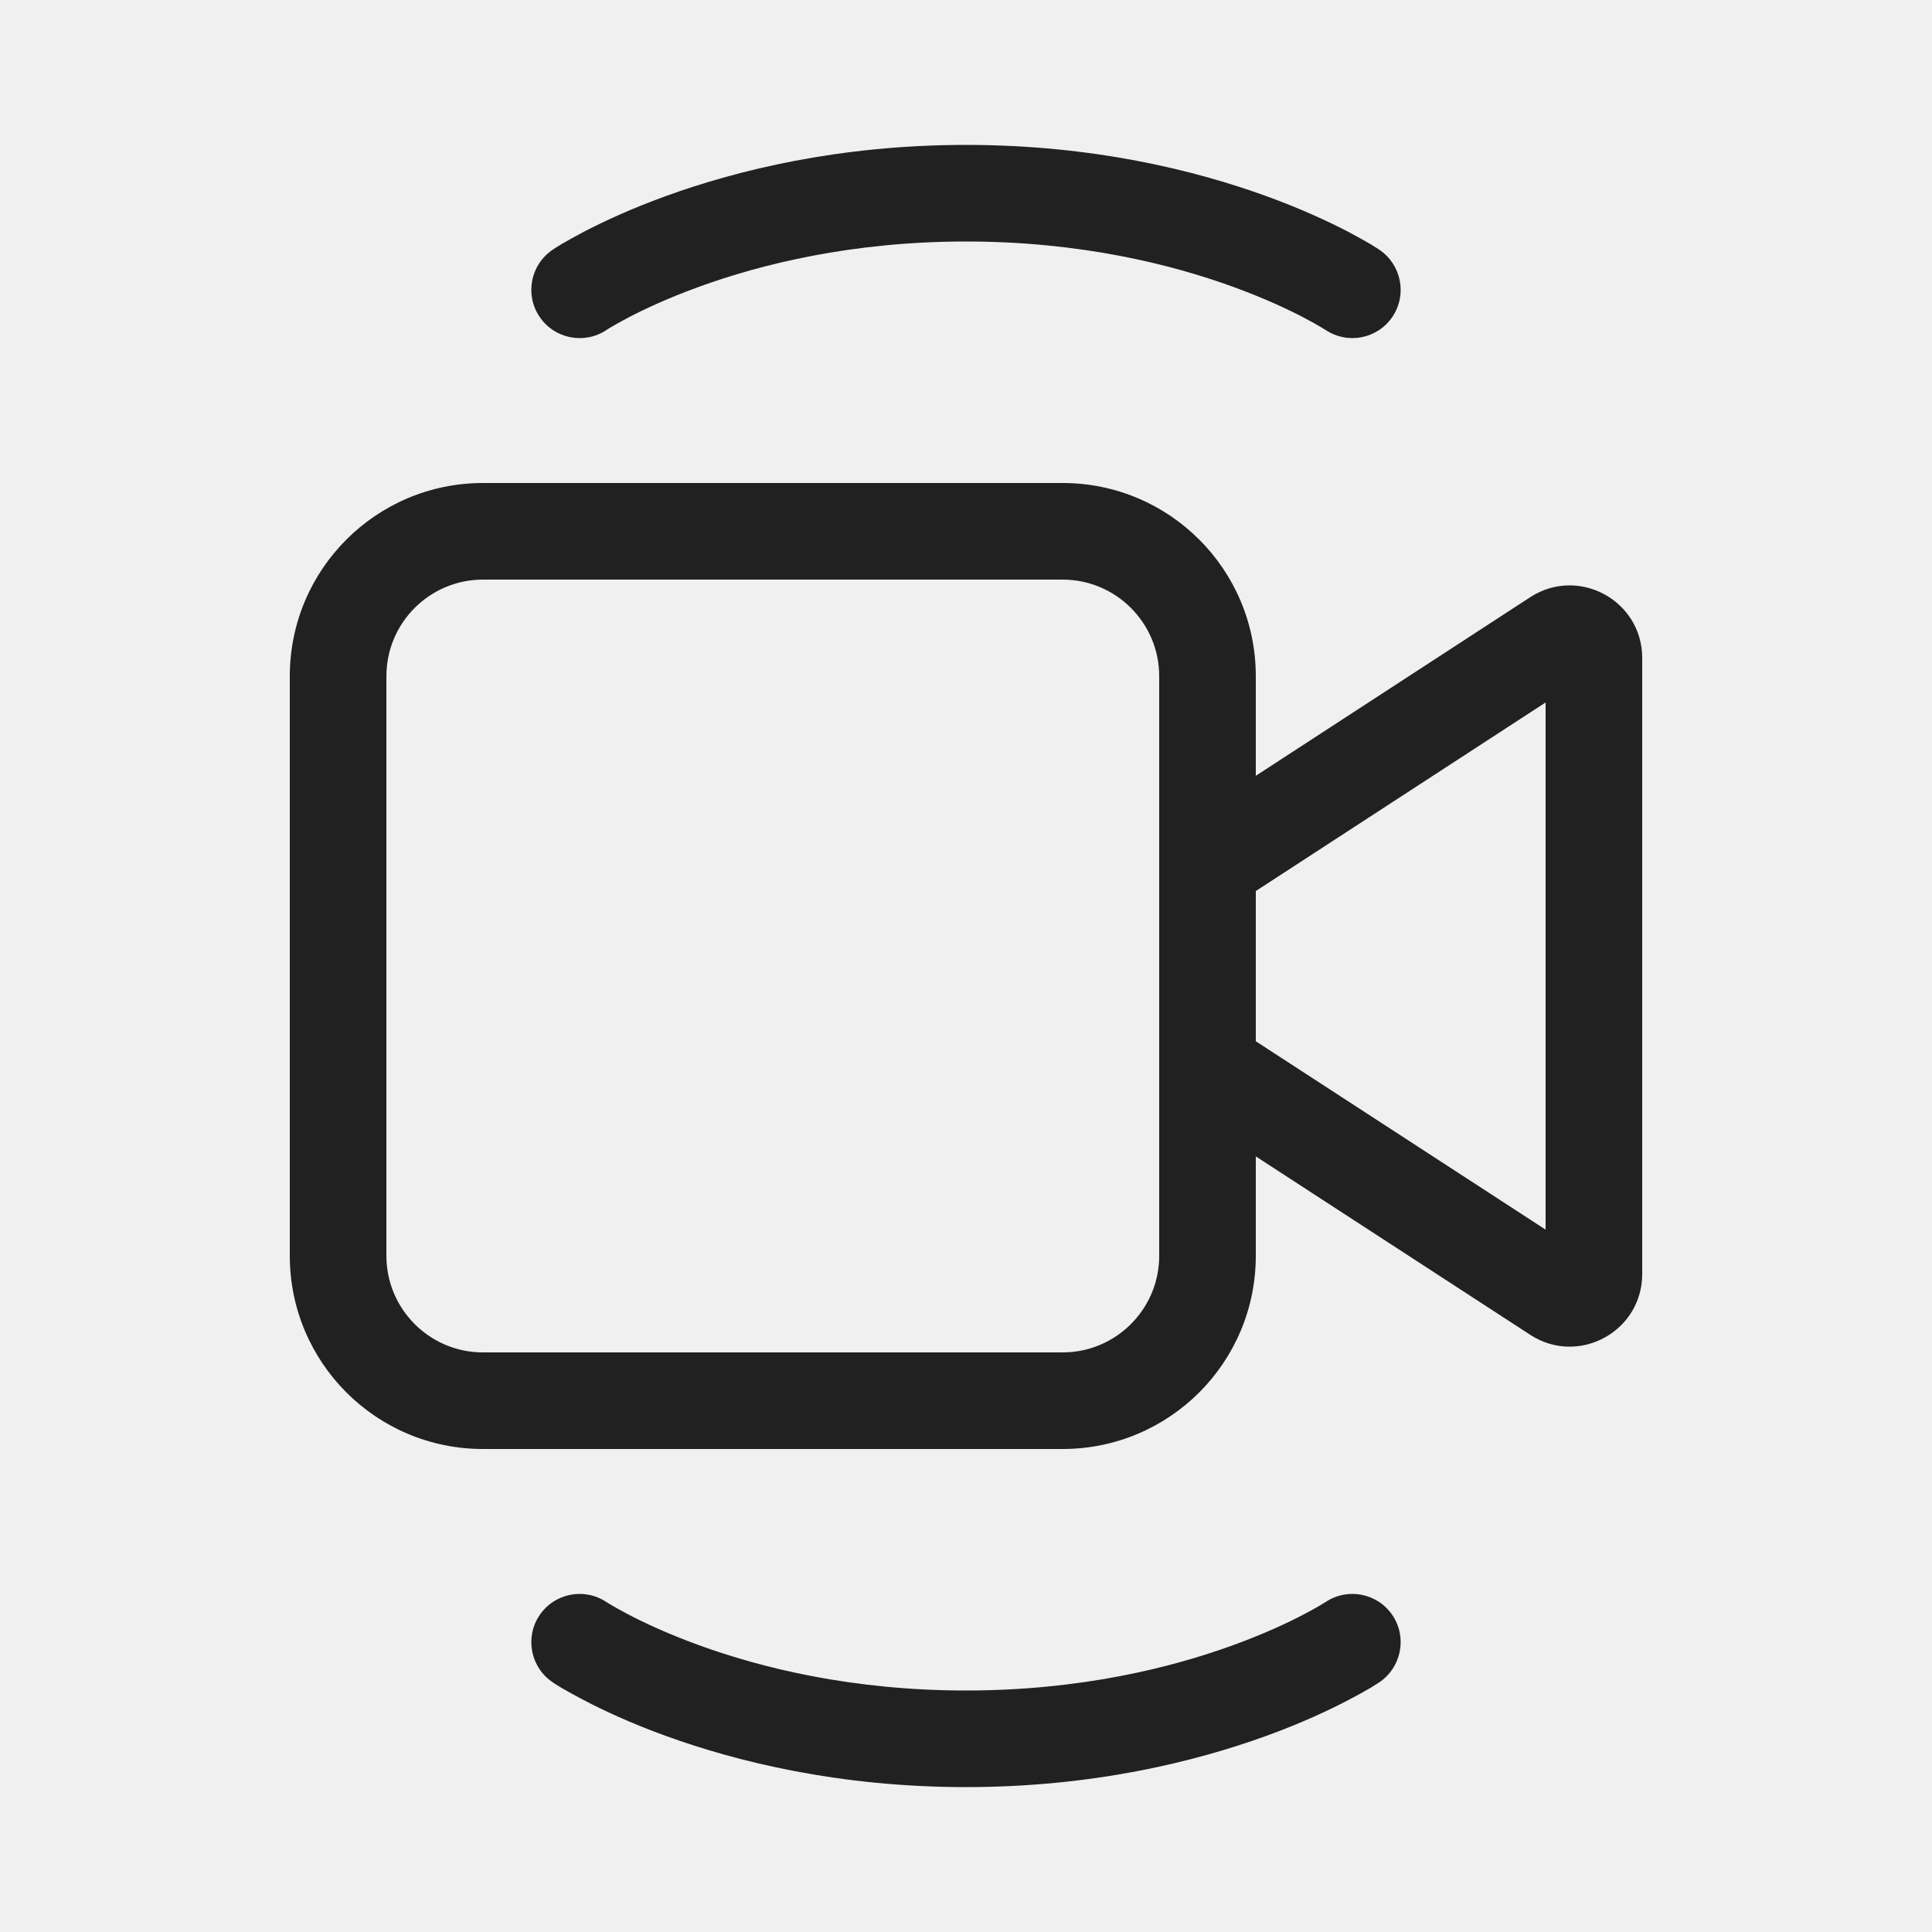
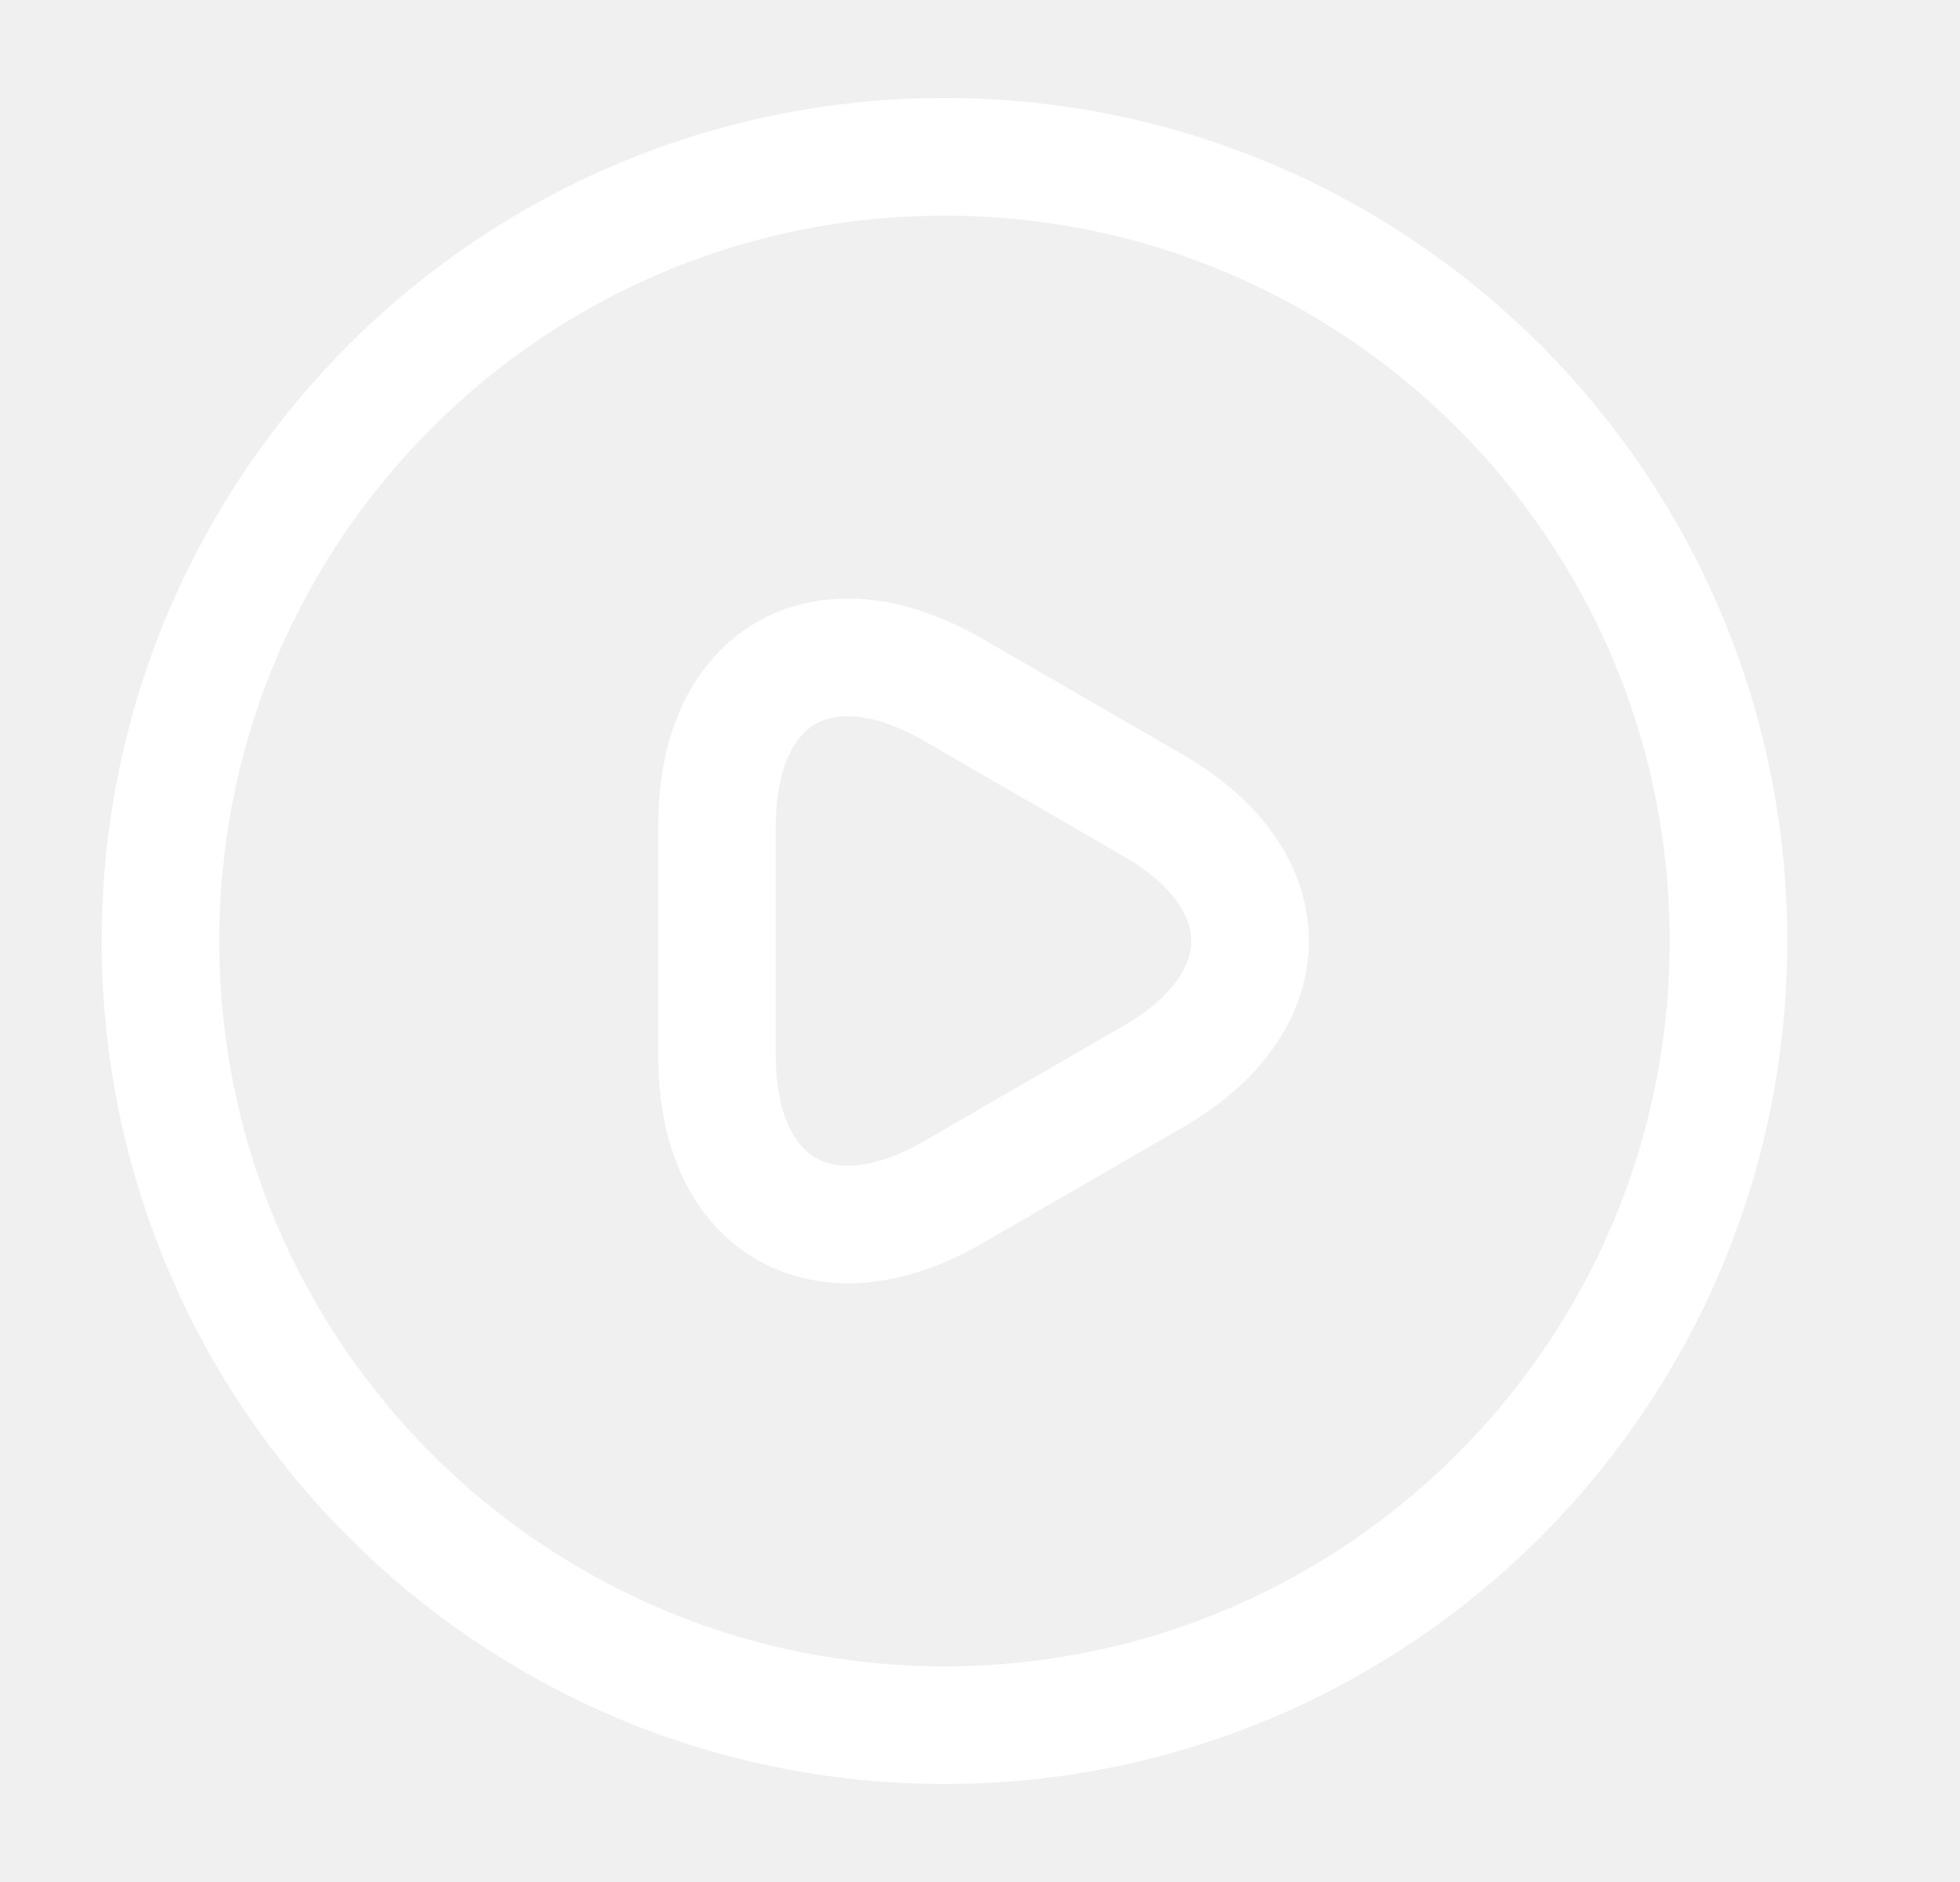
- <svg xmlns="http://www.w3.org/2000/svg" width="20" height="20" viewBox="0 0 20 20" fill="none">
-   <path d="M5 5C3.895 5 3 5.895 3 7V13C3 14.105 3.895 15 5 15H11C12.105 15 13 14.105 13 13V11.971L15.841 13.818C16.34 14.143 17 13.784 17 13.189V6.811C17 6.216 16.34 5.858 15.841 6.182L13 8.031V7C13 5.895 12.105 5 11 5H5ZM13 9.224L16 7.272V12.729L13 10.779V9.224ZM12 7V13C12 13.552 11.552 14 11 14H5C4.448 14 4 13.552 4 13V7C4 6.448 4.448 6 5 6H11C11.552 6 12 6.448 12 7ZM6.892 2.03C6.525 2.163 6.239 2.298 6.042 2.4C5.944 2.452 5.867 2.496 5.813 2.527C5.787 2.543 5.766 2.556 5.75 2.566L5.732 2.578L5.726 2.582L5.724 2.583L5.723 2.584C5.722 2.584 5.723 2.584 6 3L5.723 2.584C5.493 2.737 5.431 3.048 5.584 3.277C5.737 3.507 6.047 3.569 6.277 3.417L6.284 3.412C6.292 3.406 6.306 3.398 6.325 3.387C6.364 3.364 6.424 3.329 6.505 3.287C6.667 3.202 6.912 3.087 7.233 2.97C7.875 2.736 8.817 2.5 10 2.5C11.183 2.5 12.125 2.736 12.767 2.97C13.088 3.087 13.333 3.202 13.495 3.287C13.576 3.329 13.636 3.364 13.675 3.387C13.694 3.398 13.707 3.406 13.716 3.412L13.723 3.416C13.723 3.416 13.723 3.416 13.985 3.023L13.723 3.416C13.953 3.569 14.263 3.507 14.416 3.277C14.569 3.048 14.506 2.737 14.277 2.584L14 3C14.277 2.584 14.277 2.584 14.277 2.584L14.276 2.583L14.274 2.582L14.268 2.578L14.249 2.566C14.234 2.556 14.213 2.543 14.187 2.527C14.133 2.496 14.056 2.452 13.958 2.4C13.761 2.298 13.475 2.163 13.108 2.03C12.375 1.764 11.317 1.5 10 1.5C8.683 1.5 7.625 1.764 6.892 2.03ZM6.277 3.417C6.276 3.417 6.277 3.417 6.277 3.417ZM13.723 3.416C13.723 3.416 13.723 3.417 13.723 3.416ZM6.892 17.97C7.625 18.236 8.683 18.5 10 18.5C11.317 18.5 12.375 18.236 13.108 17.97C13.475 17.837 13.761 17.702 13.958 17.599C14.056 17.548 14.133 17.504 14.187 17.473C14.213 17.457 14.234 17.444 14.249 17.434L14.268 17.422L14.274 17.418L14.276 17.417L14.277 17.416C14.277 17.416 14.277 17.416 14 17L14.277 17.416C14.506 17.263 14.569 16.952 14.416 16.723C14.263 16.493 13.953 16.431 13.723 16.584L13.985 16.977C13.723 16.584 13.723 16.584 13.723 16.584L13.716 16.588C13.707 16.594 13.694 16.602 13.675 16.613C13.636 16.636 13.576 16.671 13.495 16.713C13.333 16.798 13.088 16.913 12.767 17.03C12.125 17.264 11.183 17.5 10 17.5C8.817 17.5 7.875 17.264 7.233 17.03C6.912 16.913 6.667 16.798 6.505 16.713C6.424 16.671 6.364 16.636 6.325 16.613C6.306 16.602 6.292 16.594 6.284 16.588L6.277 16.584C6.047 16.431 5.737 16.493 5.584 16.723C5.431 16.952 5.493 17.263 5.723 17.416L6 17C5.723 17.416 5.722 17.416 5.723 17.416L5.724 17.417L5.726 17.418L5.732 17.422L5.75 17.434C5.766 17.444 5.787 17.457 5.813 17.473C5.867 17.504 5.944 17.548 6.042 17.599C6.239 17.702 6.525 17.837 6.892 17.97ZM6.277 16.584C6.276 16.583 6.277 16.583 6.277 16.584ZM13.723 16.584C13.723 16.584 13.723 16.584 13.723 16.584Z" fill="#212121" />
+ <svg xmlns="http://www.w3.org/2000/svg" width="25" height="24" viewBox="0 0 25 24" fill="none">
+   <path d="M9.147 12V10.52C9.147 8.61 10.497 7.84 12.147 8.79L13.427 9.53L14.707 10.27C16.357 11.22 16.357 12.78 14.707 13.73L13.427 14.47L12.147 15.21C10.497 16.16 9.147 15.38 9.147 13.48V12Z" stroke="white" stroke-width="1.5" stroke-miterlimit="10" stroke-linecap="round" stroke-linejoin="round" />
+   <path d="M12.047 22C17.57 22 22.047 17.523 22.047 12C22.047 6.477 17.57 2 12.047 2C6.524 2 2.047 6.477 2.047 12C2.047 17.523 6.524 22 12.047 22Z" stroke="white" stroke-width="1.5" stroke-linecap="round" stroke-linejoin="round" />
</svg>
